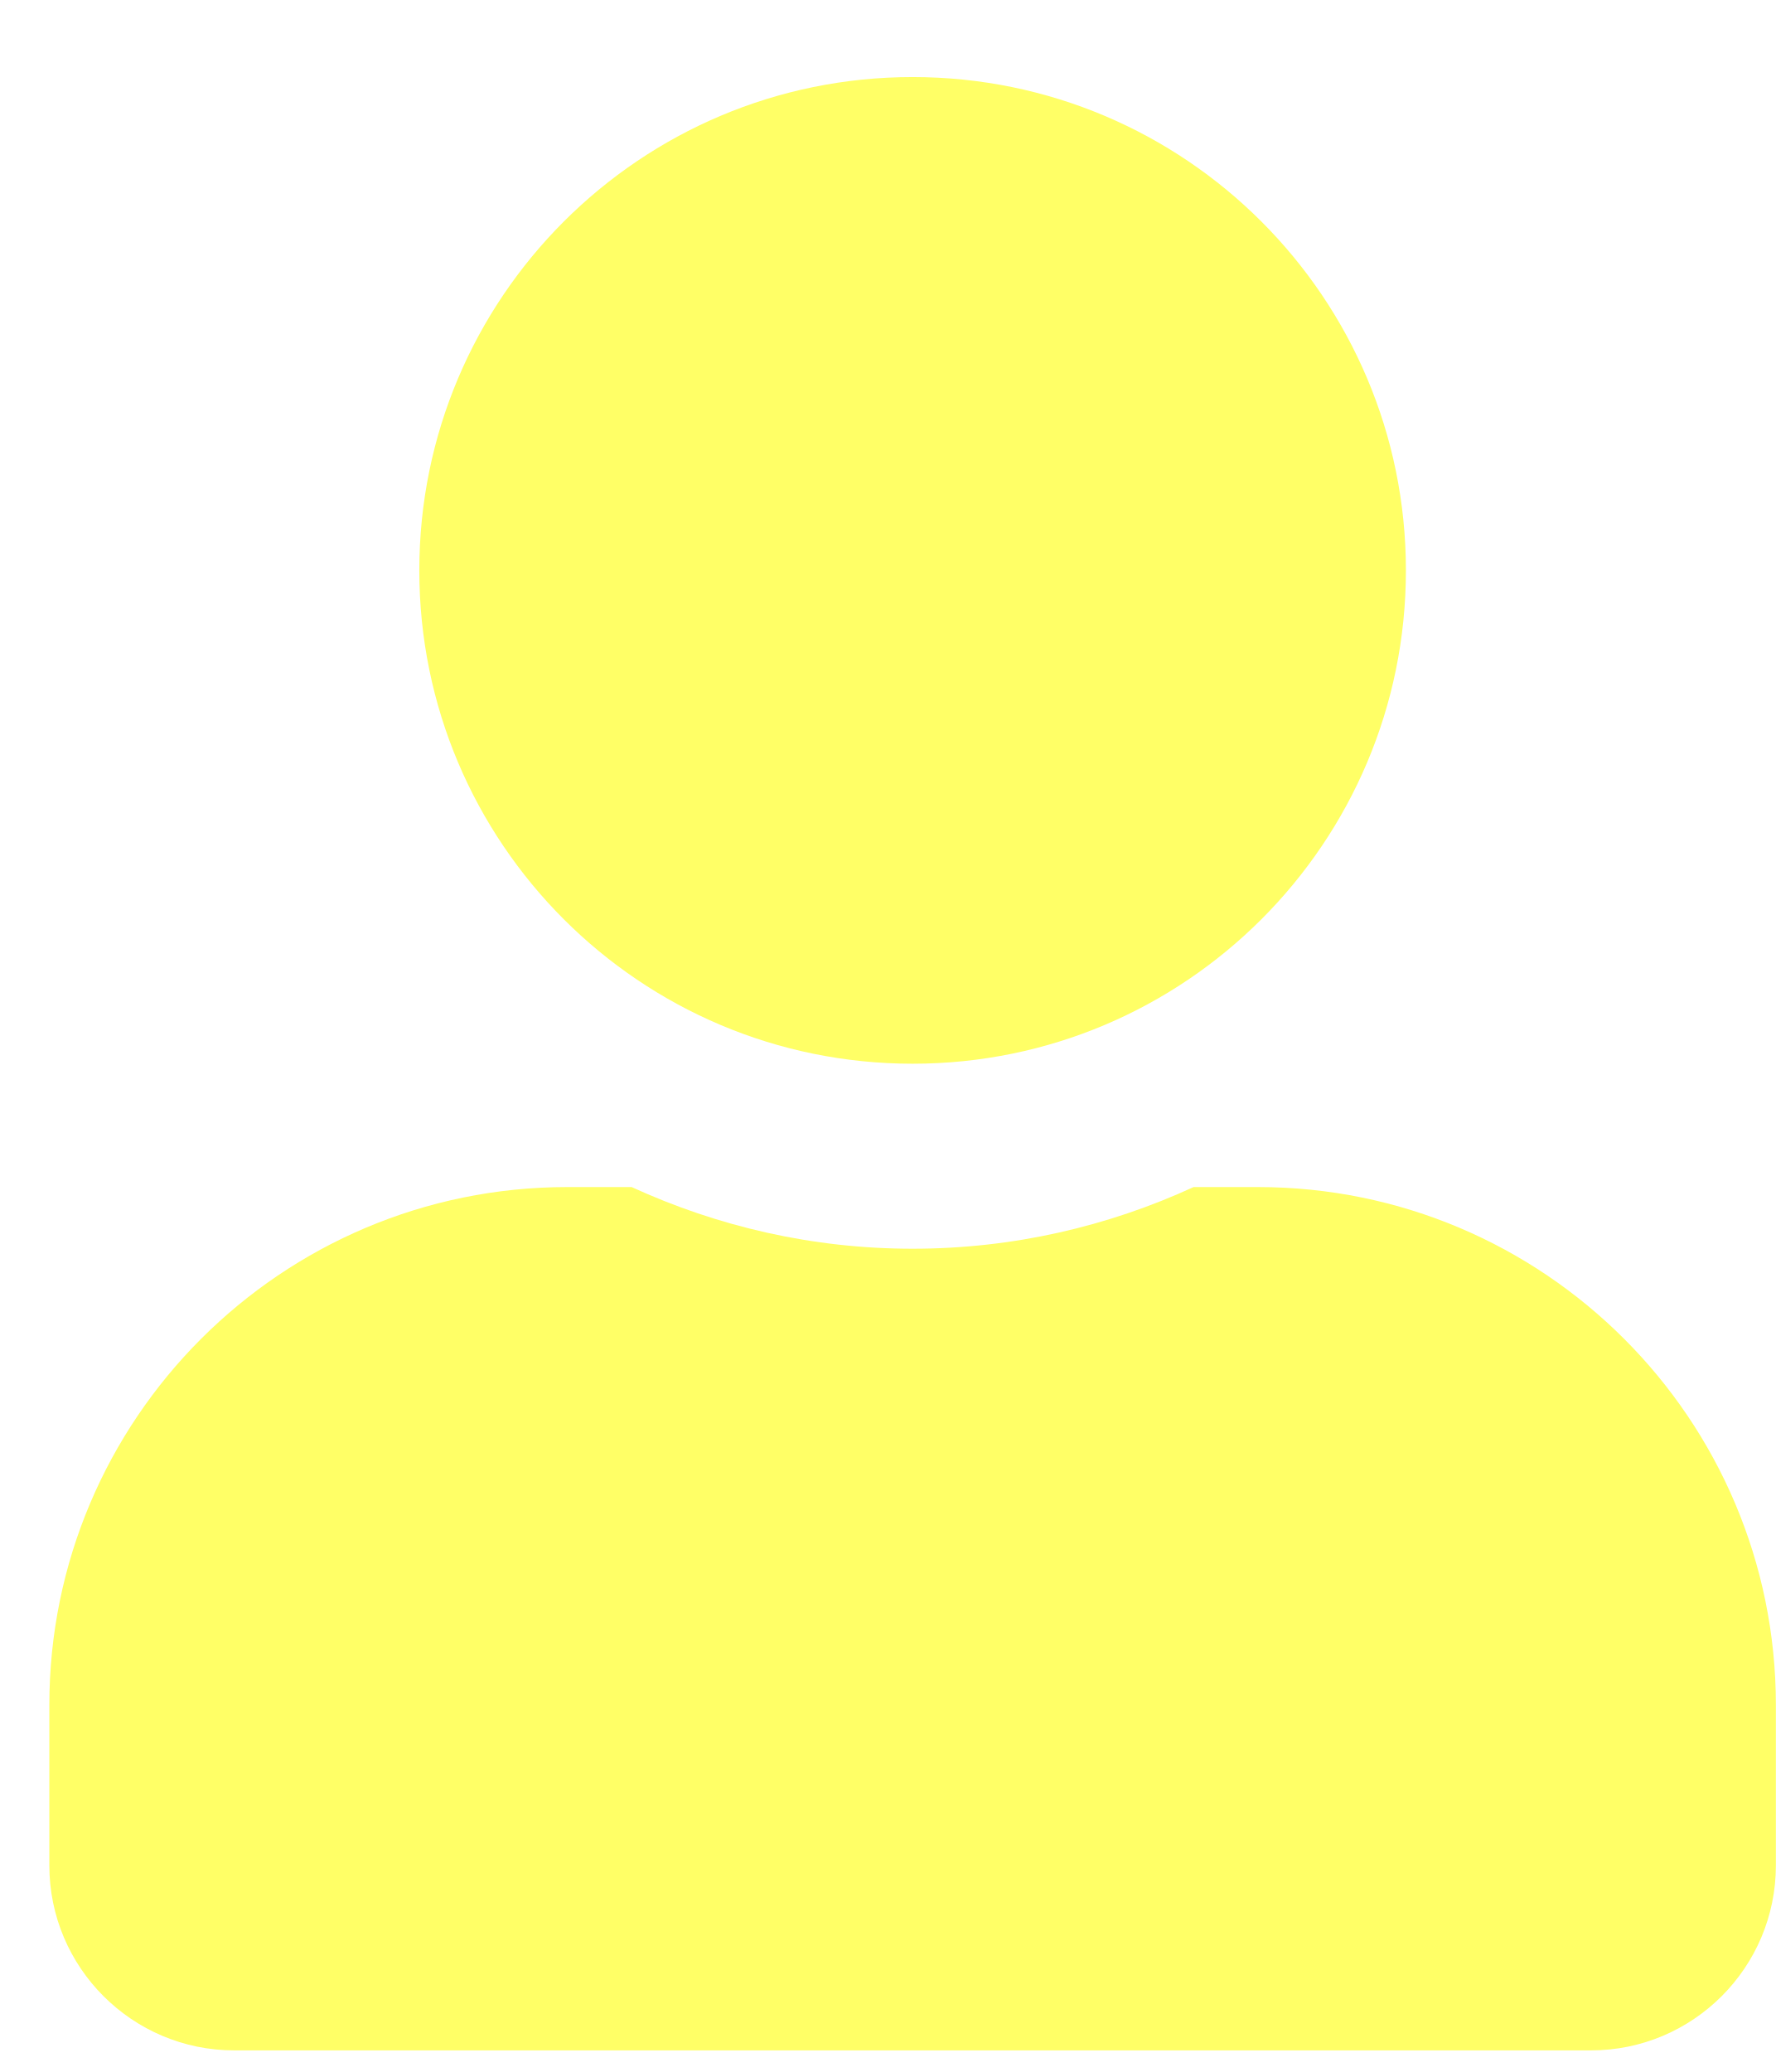
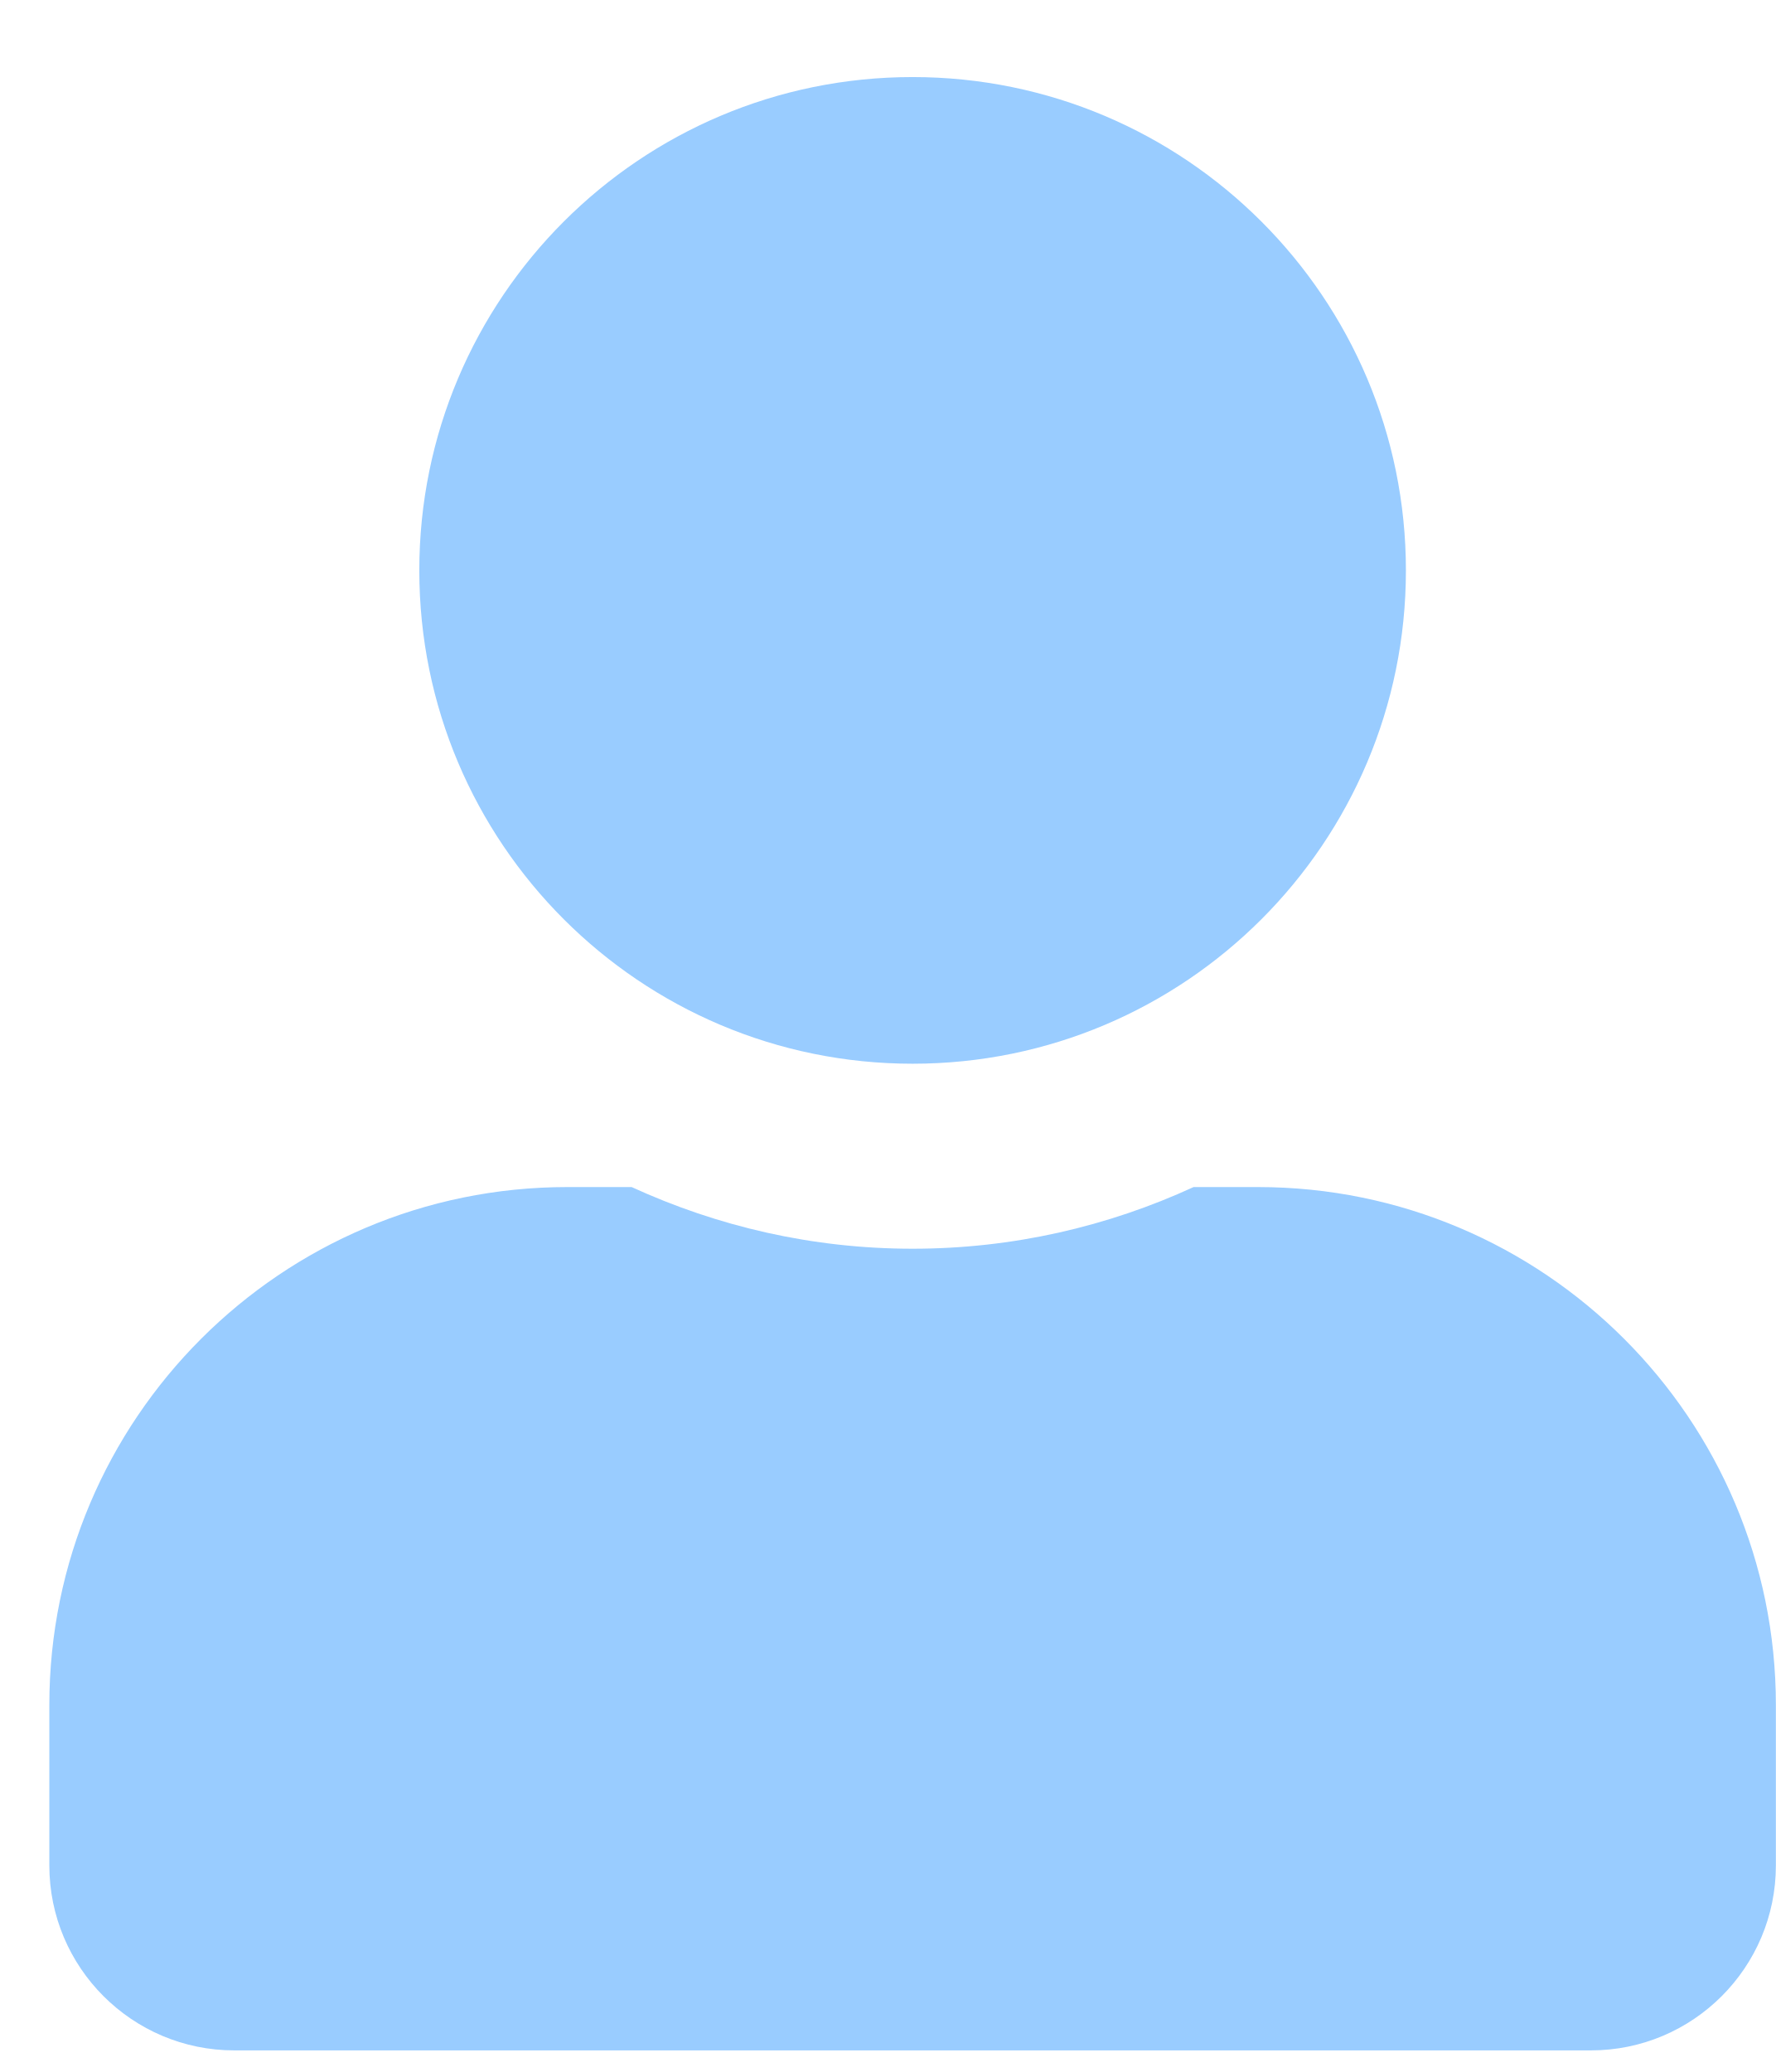
<svg xmlns="http://www.w3.org/2000/svg" width="18" height="21" viewBox="0 0 18 21" fill="none">
-   <path id="Vector" d="M9.25 10.781C12.012 10.781 14.25 8.543 14.25 5.781C14.25 3.02 12.012 0.781 9.25 0.781C6.488 0.781 4.25 3.02 4.25 5.781C4.25 8.543 6.488 10.781 9.25 10.781ZM12.75 12.031H12.098C11.23 12.43 10.266 12.656 9.25 12.656C8.234 12.656 7.273 12.43 6.402 12.031H5.75C2.852 12.031 0.5 14.383 0.5 17.281V18.906C0.5 19.941 1.34 20.781 2.375 20.781H16.125C17.16 20.781 18 19.941 18 18.906V17.281C18 14.383 15.648 12.031 12.75 12.031Z" fill="#FFFF66" />
+   <path id="Vector" d="M9.25 10.781C12.012 10.781 14.25 8.543 14.25 5.781C14.25 3.02 12.012 0.781 9.25 0.781C6.488 0.781 4.25 3.02 4.25 5.781C4.25 8.543 6.488 10.781 9.25 10.781ZM12.75 12.031H12.098C11.23 12.43 10.266 12.656 9.25 12.656C8.234 12.656 7.273 12.43 6.402 12.031H5.75C2.852 12.031 0.5 14.383 0.5 17.281V18.906C0.5 19.941 1.34 20.781 2.375 20.781H16.125C17.16 20.781 18 19.941 18 18.906V17.281C18 14.383 15.648 12.031 12.75 12.031Z" fill="#9CF" />
</svg>
